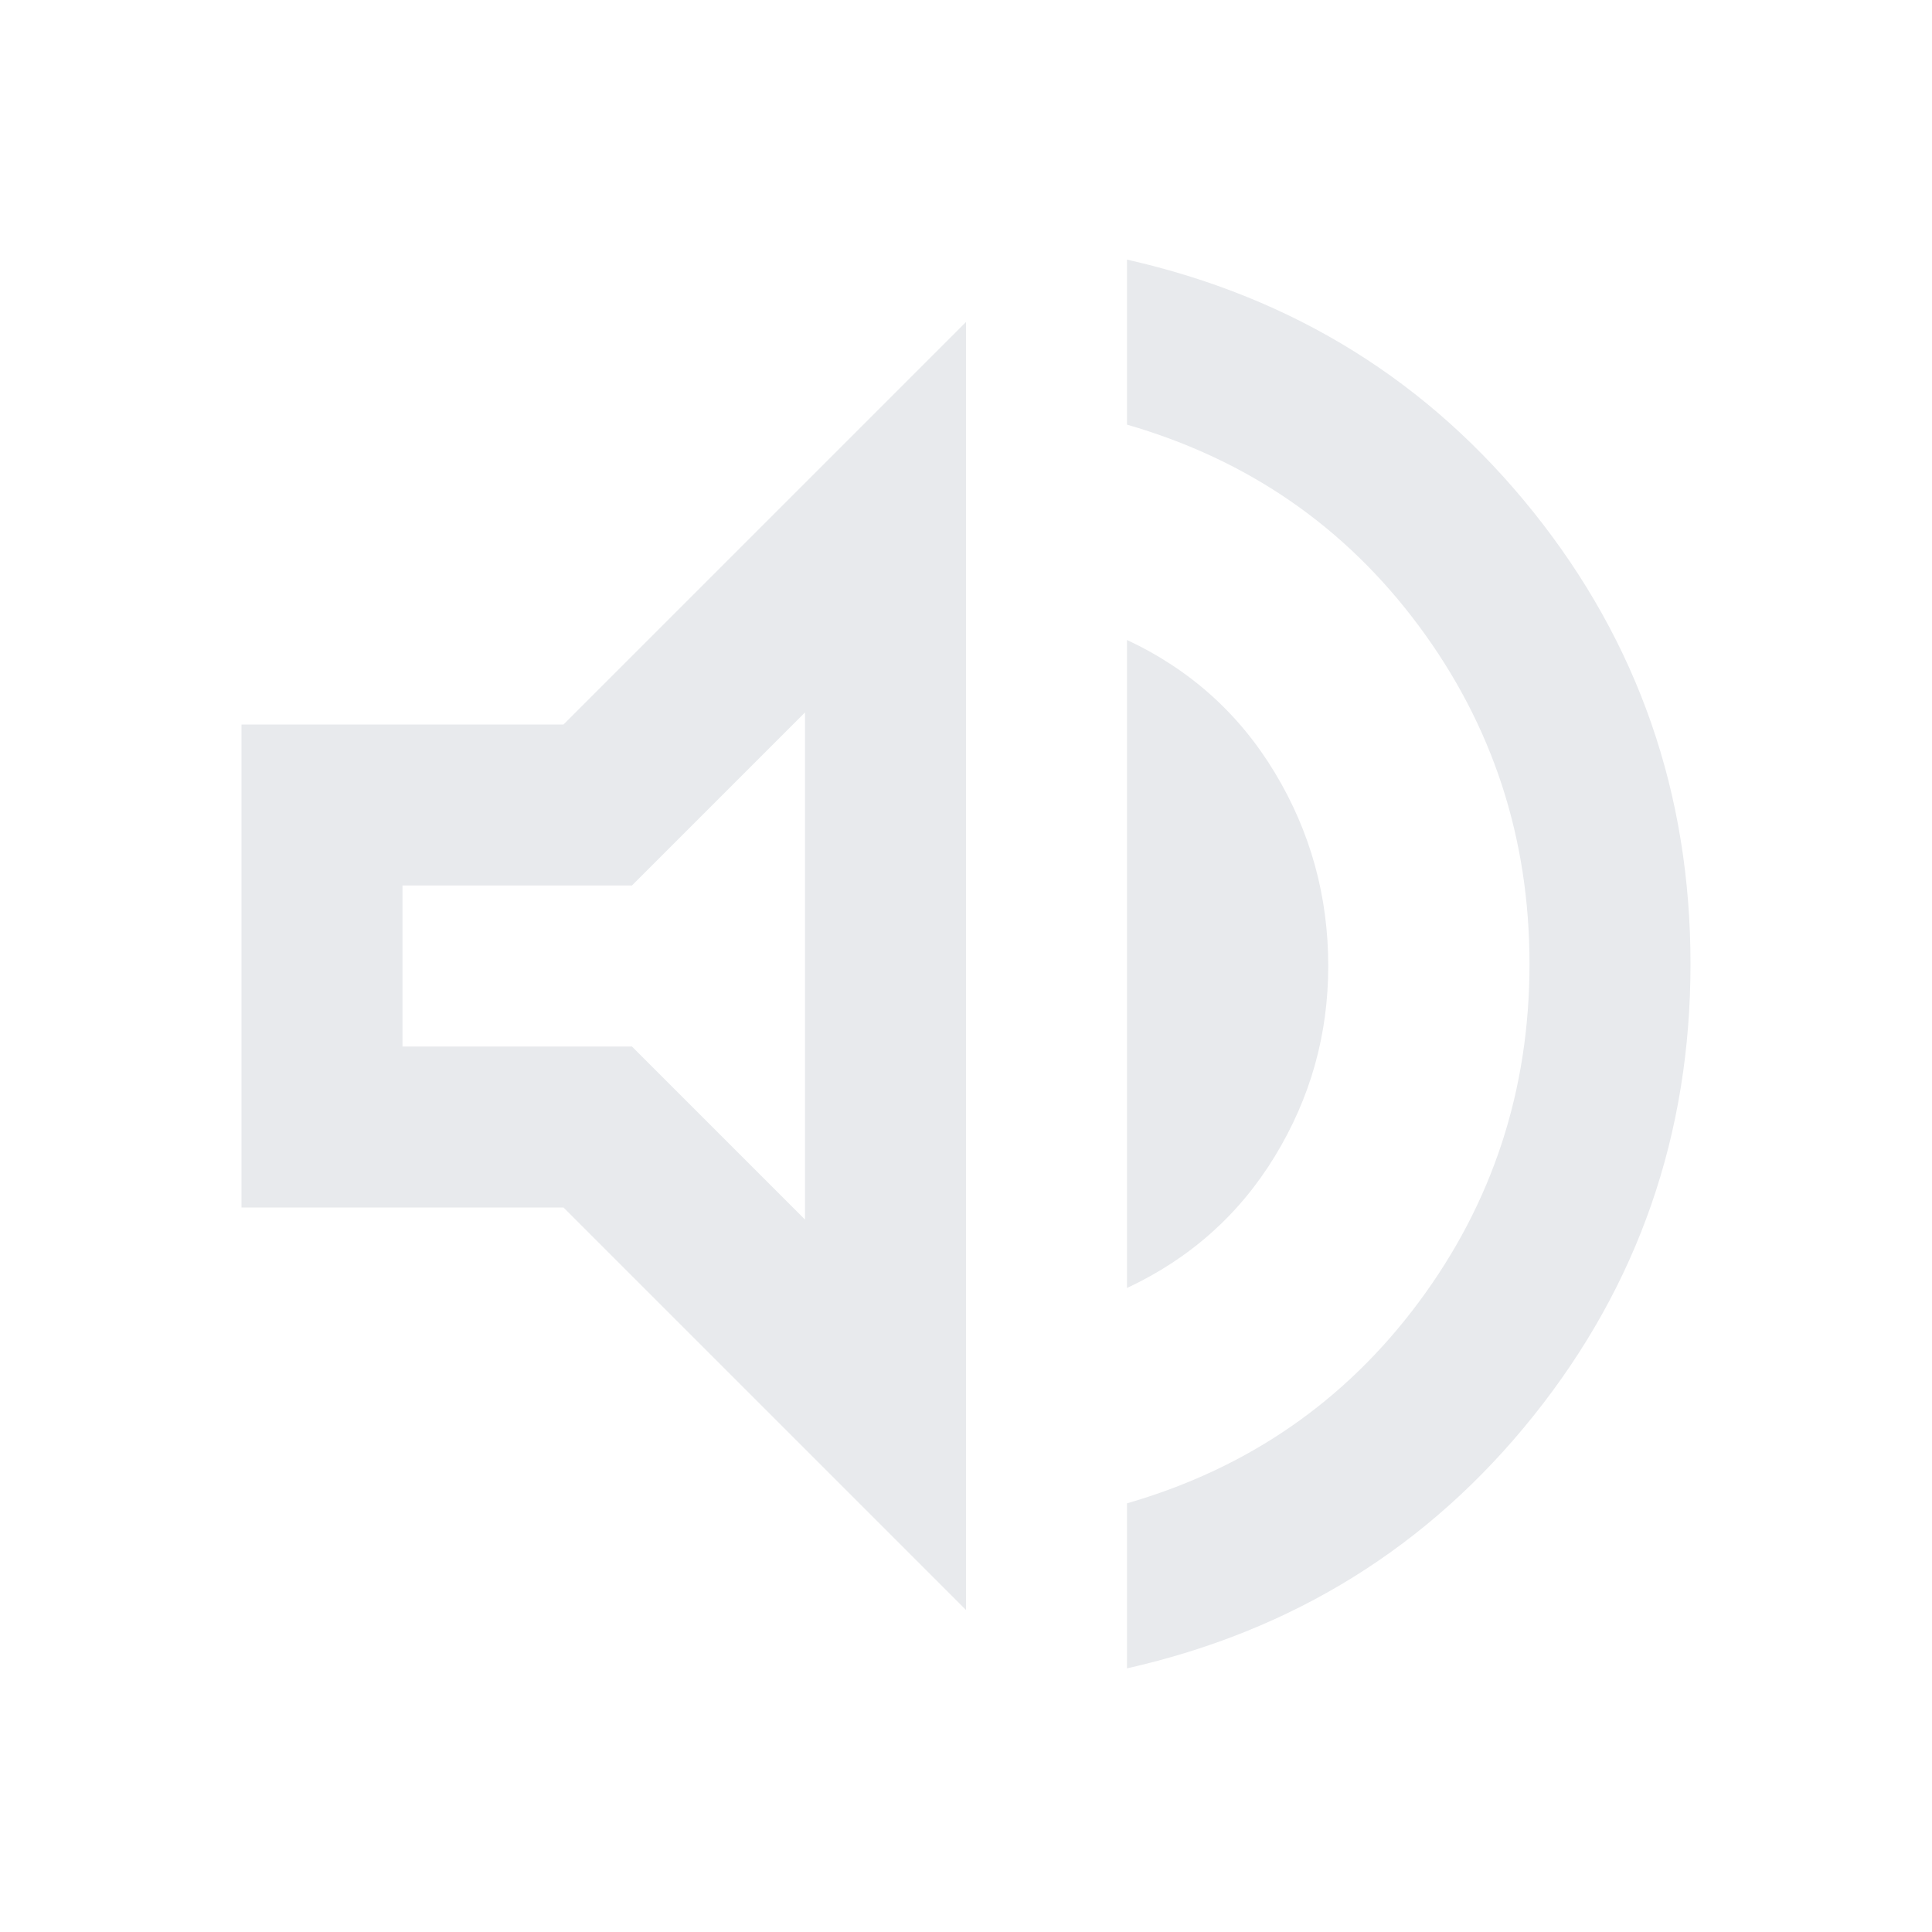
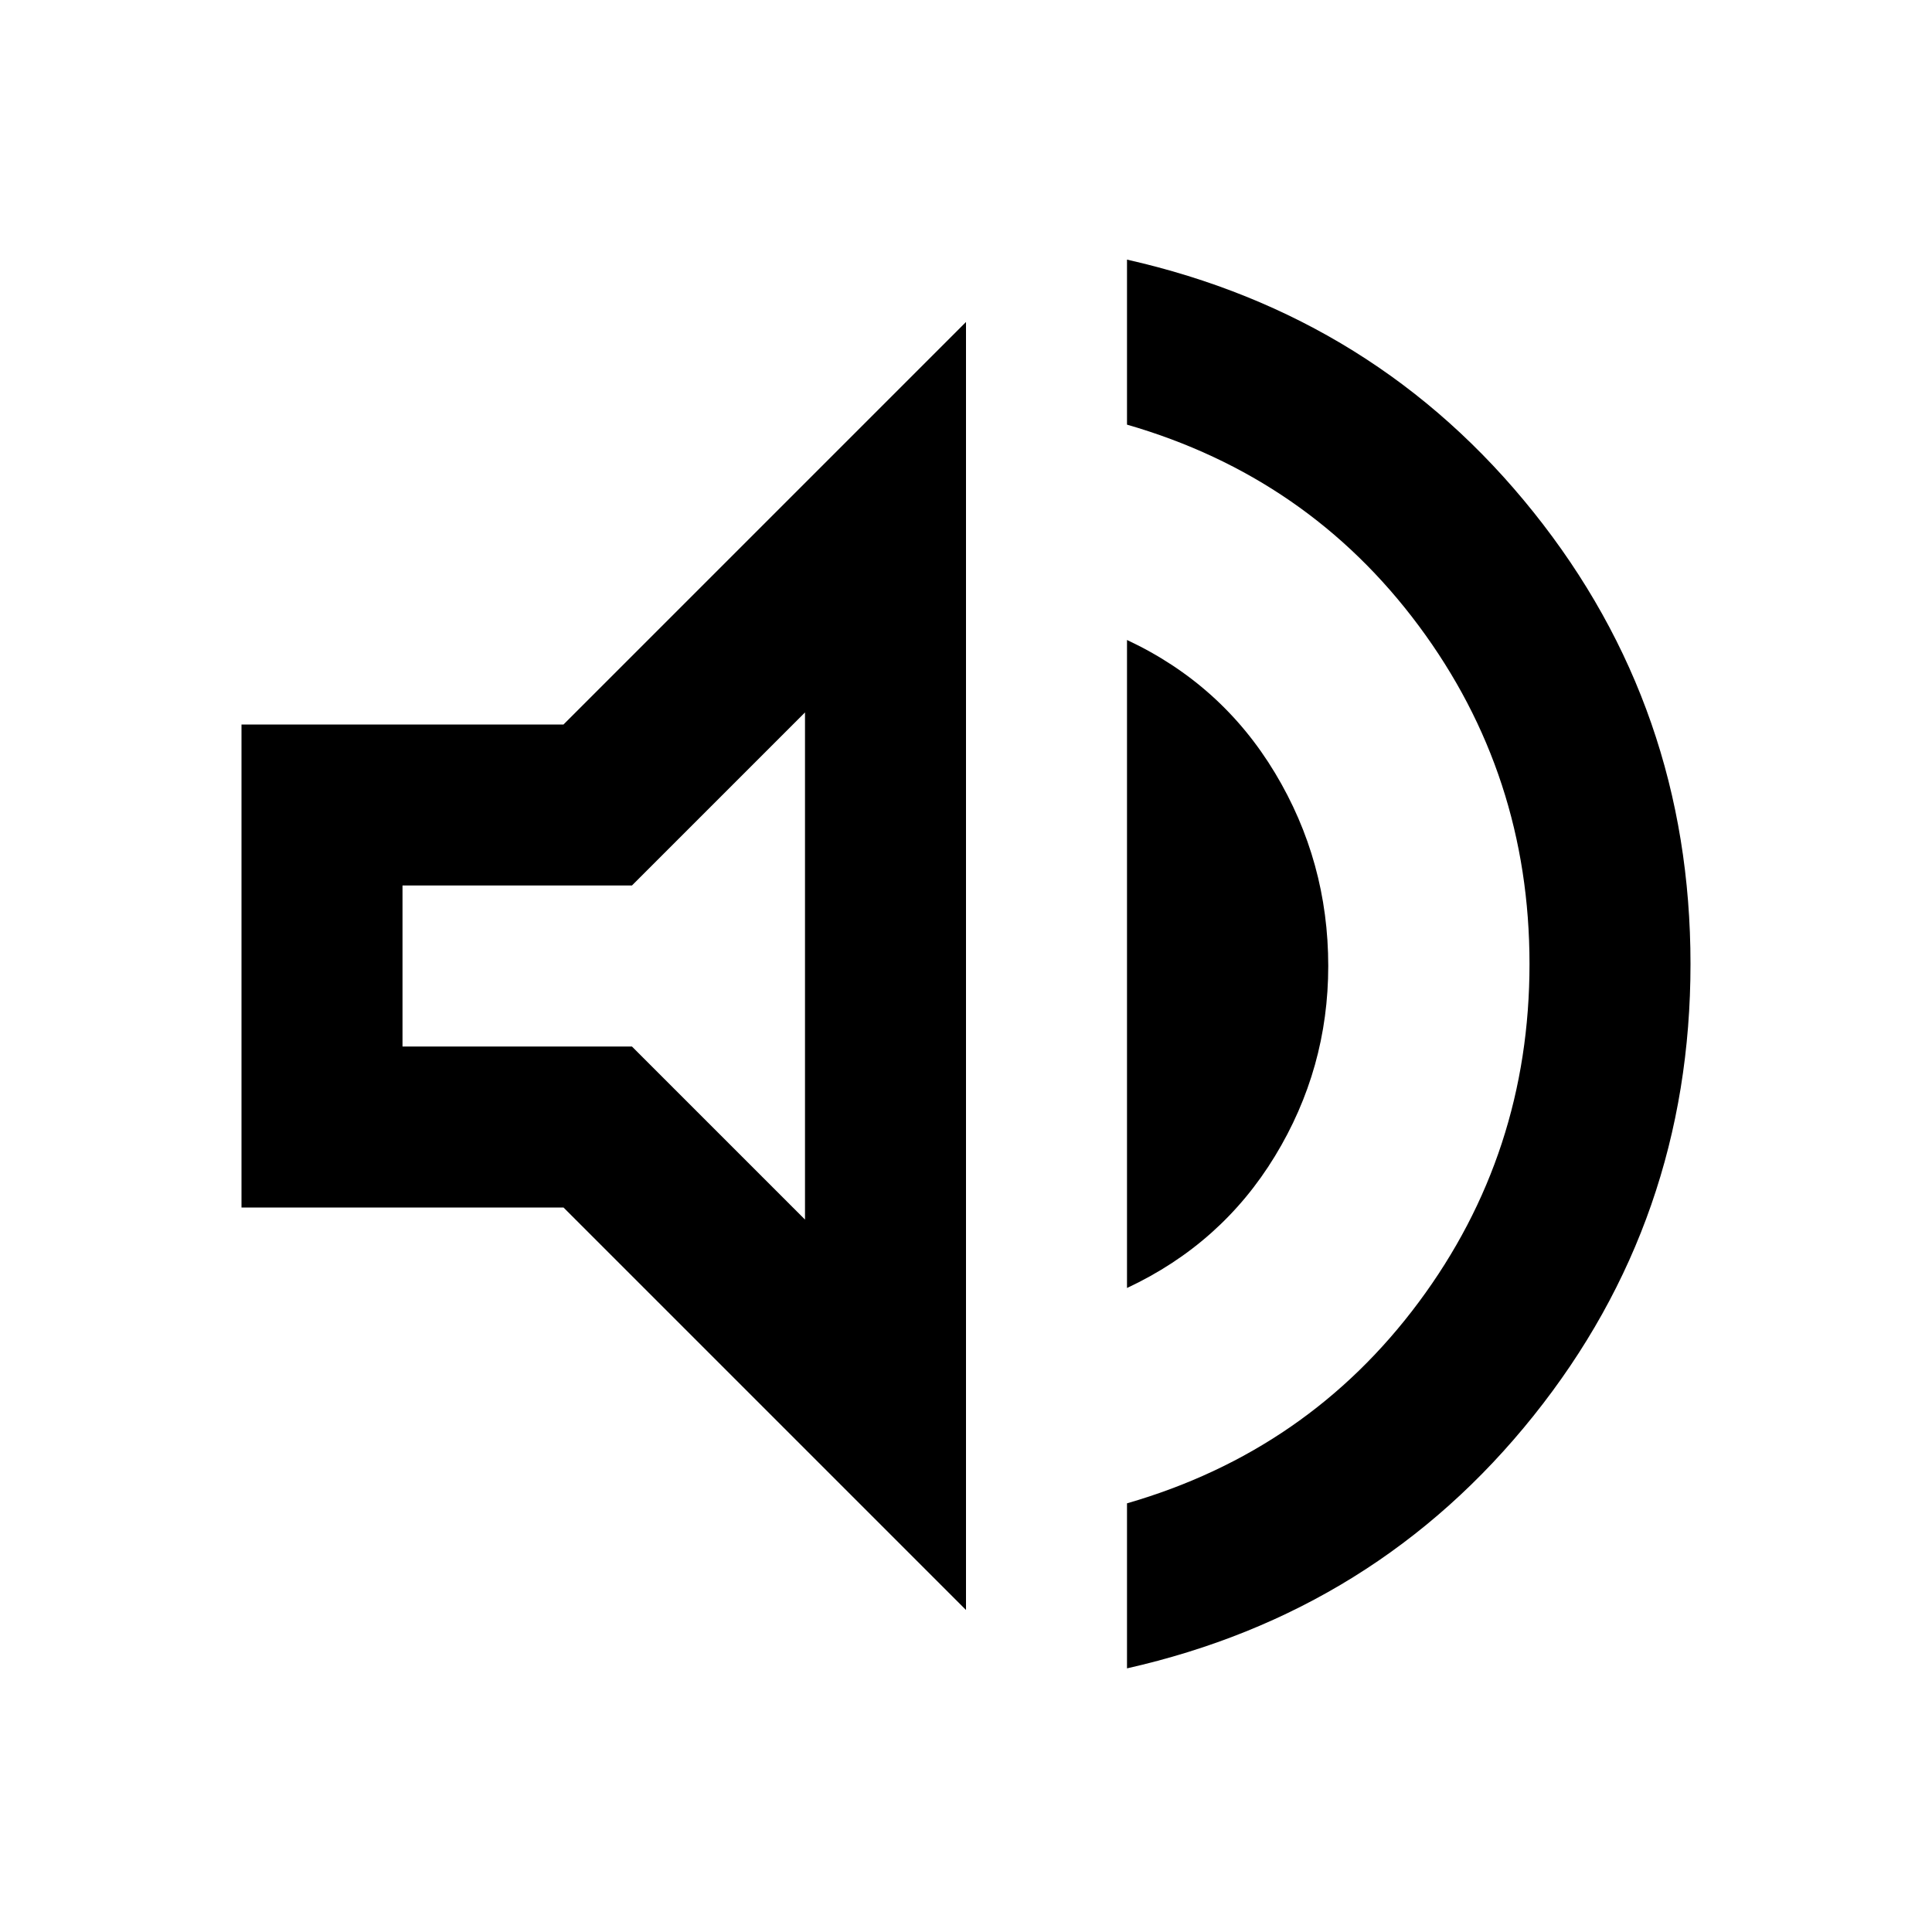
- <svg xmlns="http://www.w3.org/2000/svg" height="24px" viewBox="0 -960 960 960" width="24px" fill="#e8eaed">
+ <svg xmlns="http://www.w3.org/2000/svg" height="24px" viewBox="0 -960 960 960" width="24px" fill="#000000">
  <path d="M560-131v-82q90-26 145-100t55-168q0-94-55-168T560-749v-82q124 28 202 125.5T840-481q0 127-78 224.5T560-131ZM120-360v-240h160l200-200v640L280-360H120Zm440 40v-322q47 22 73.5 66t26.5 96q0 51-26.5 94.5T560-320ZM400-606l-86 86H200v80h114l86 86v-252ZM300-480Z" />
</svg>
